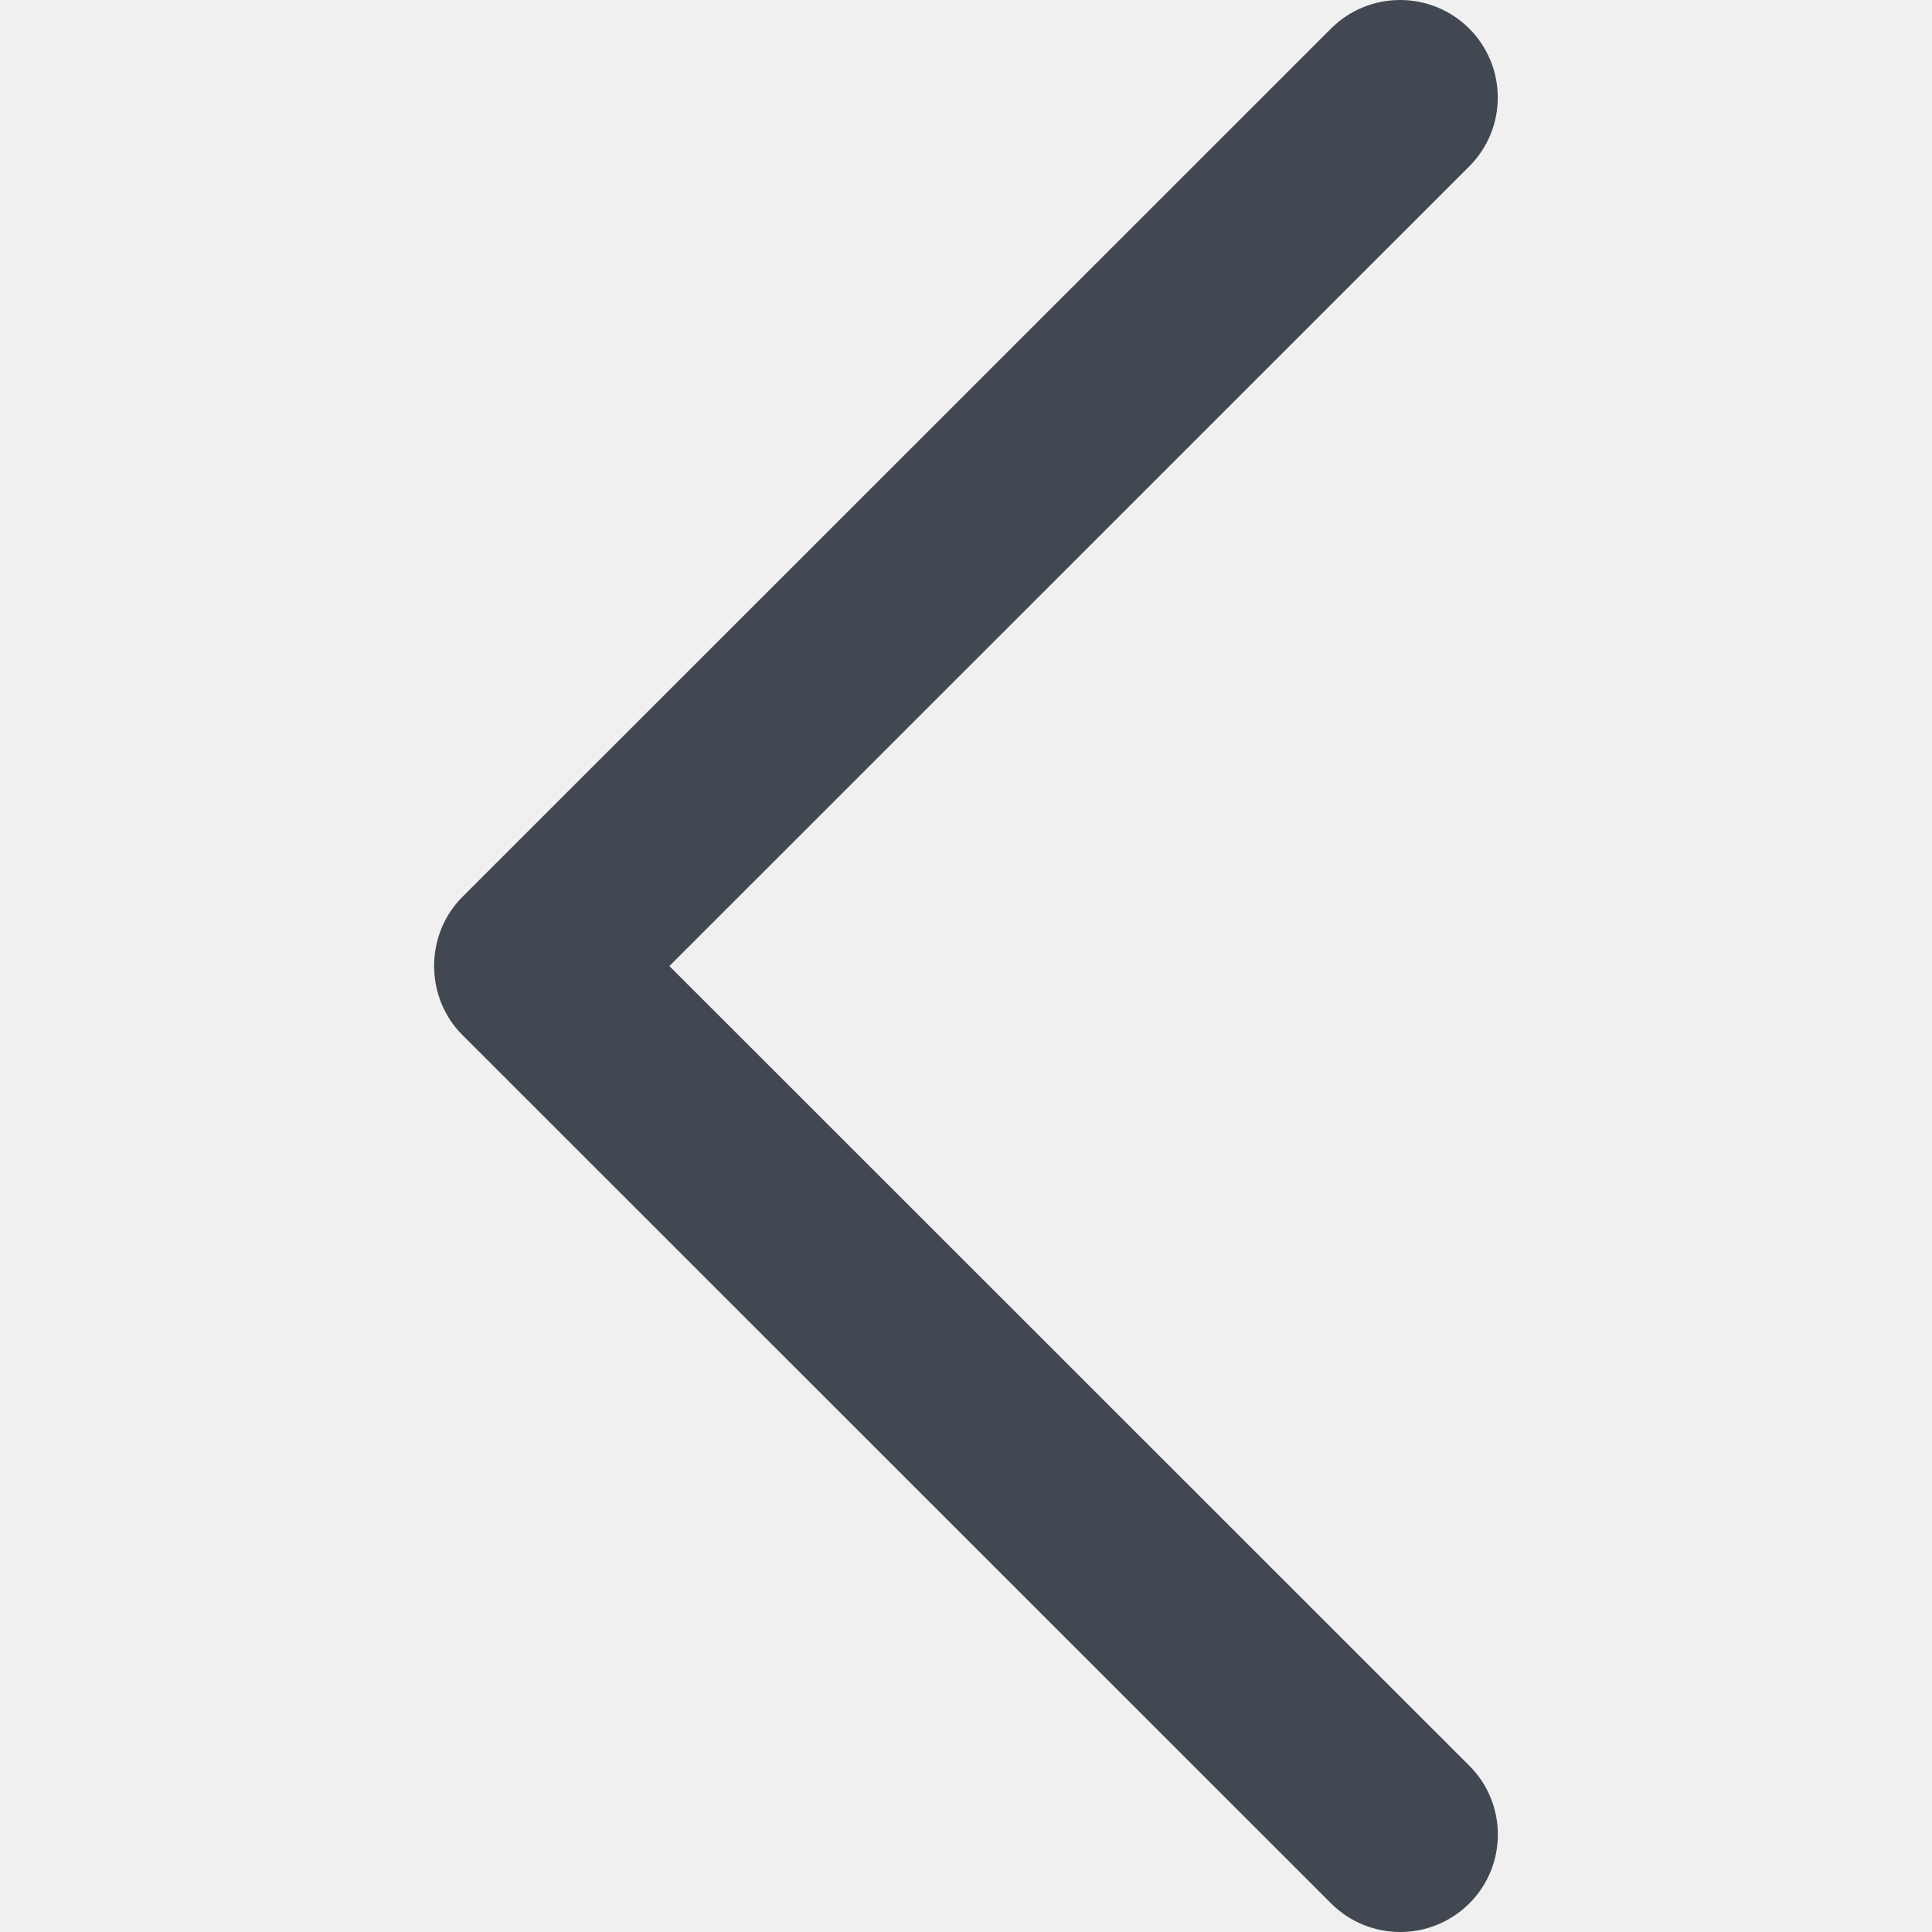
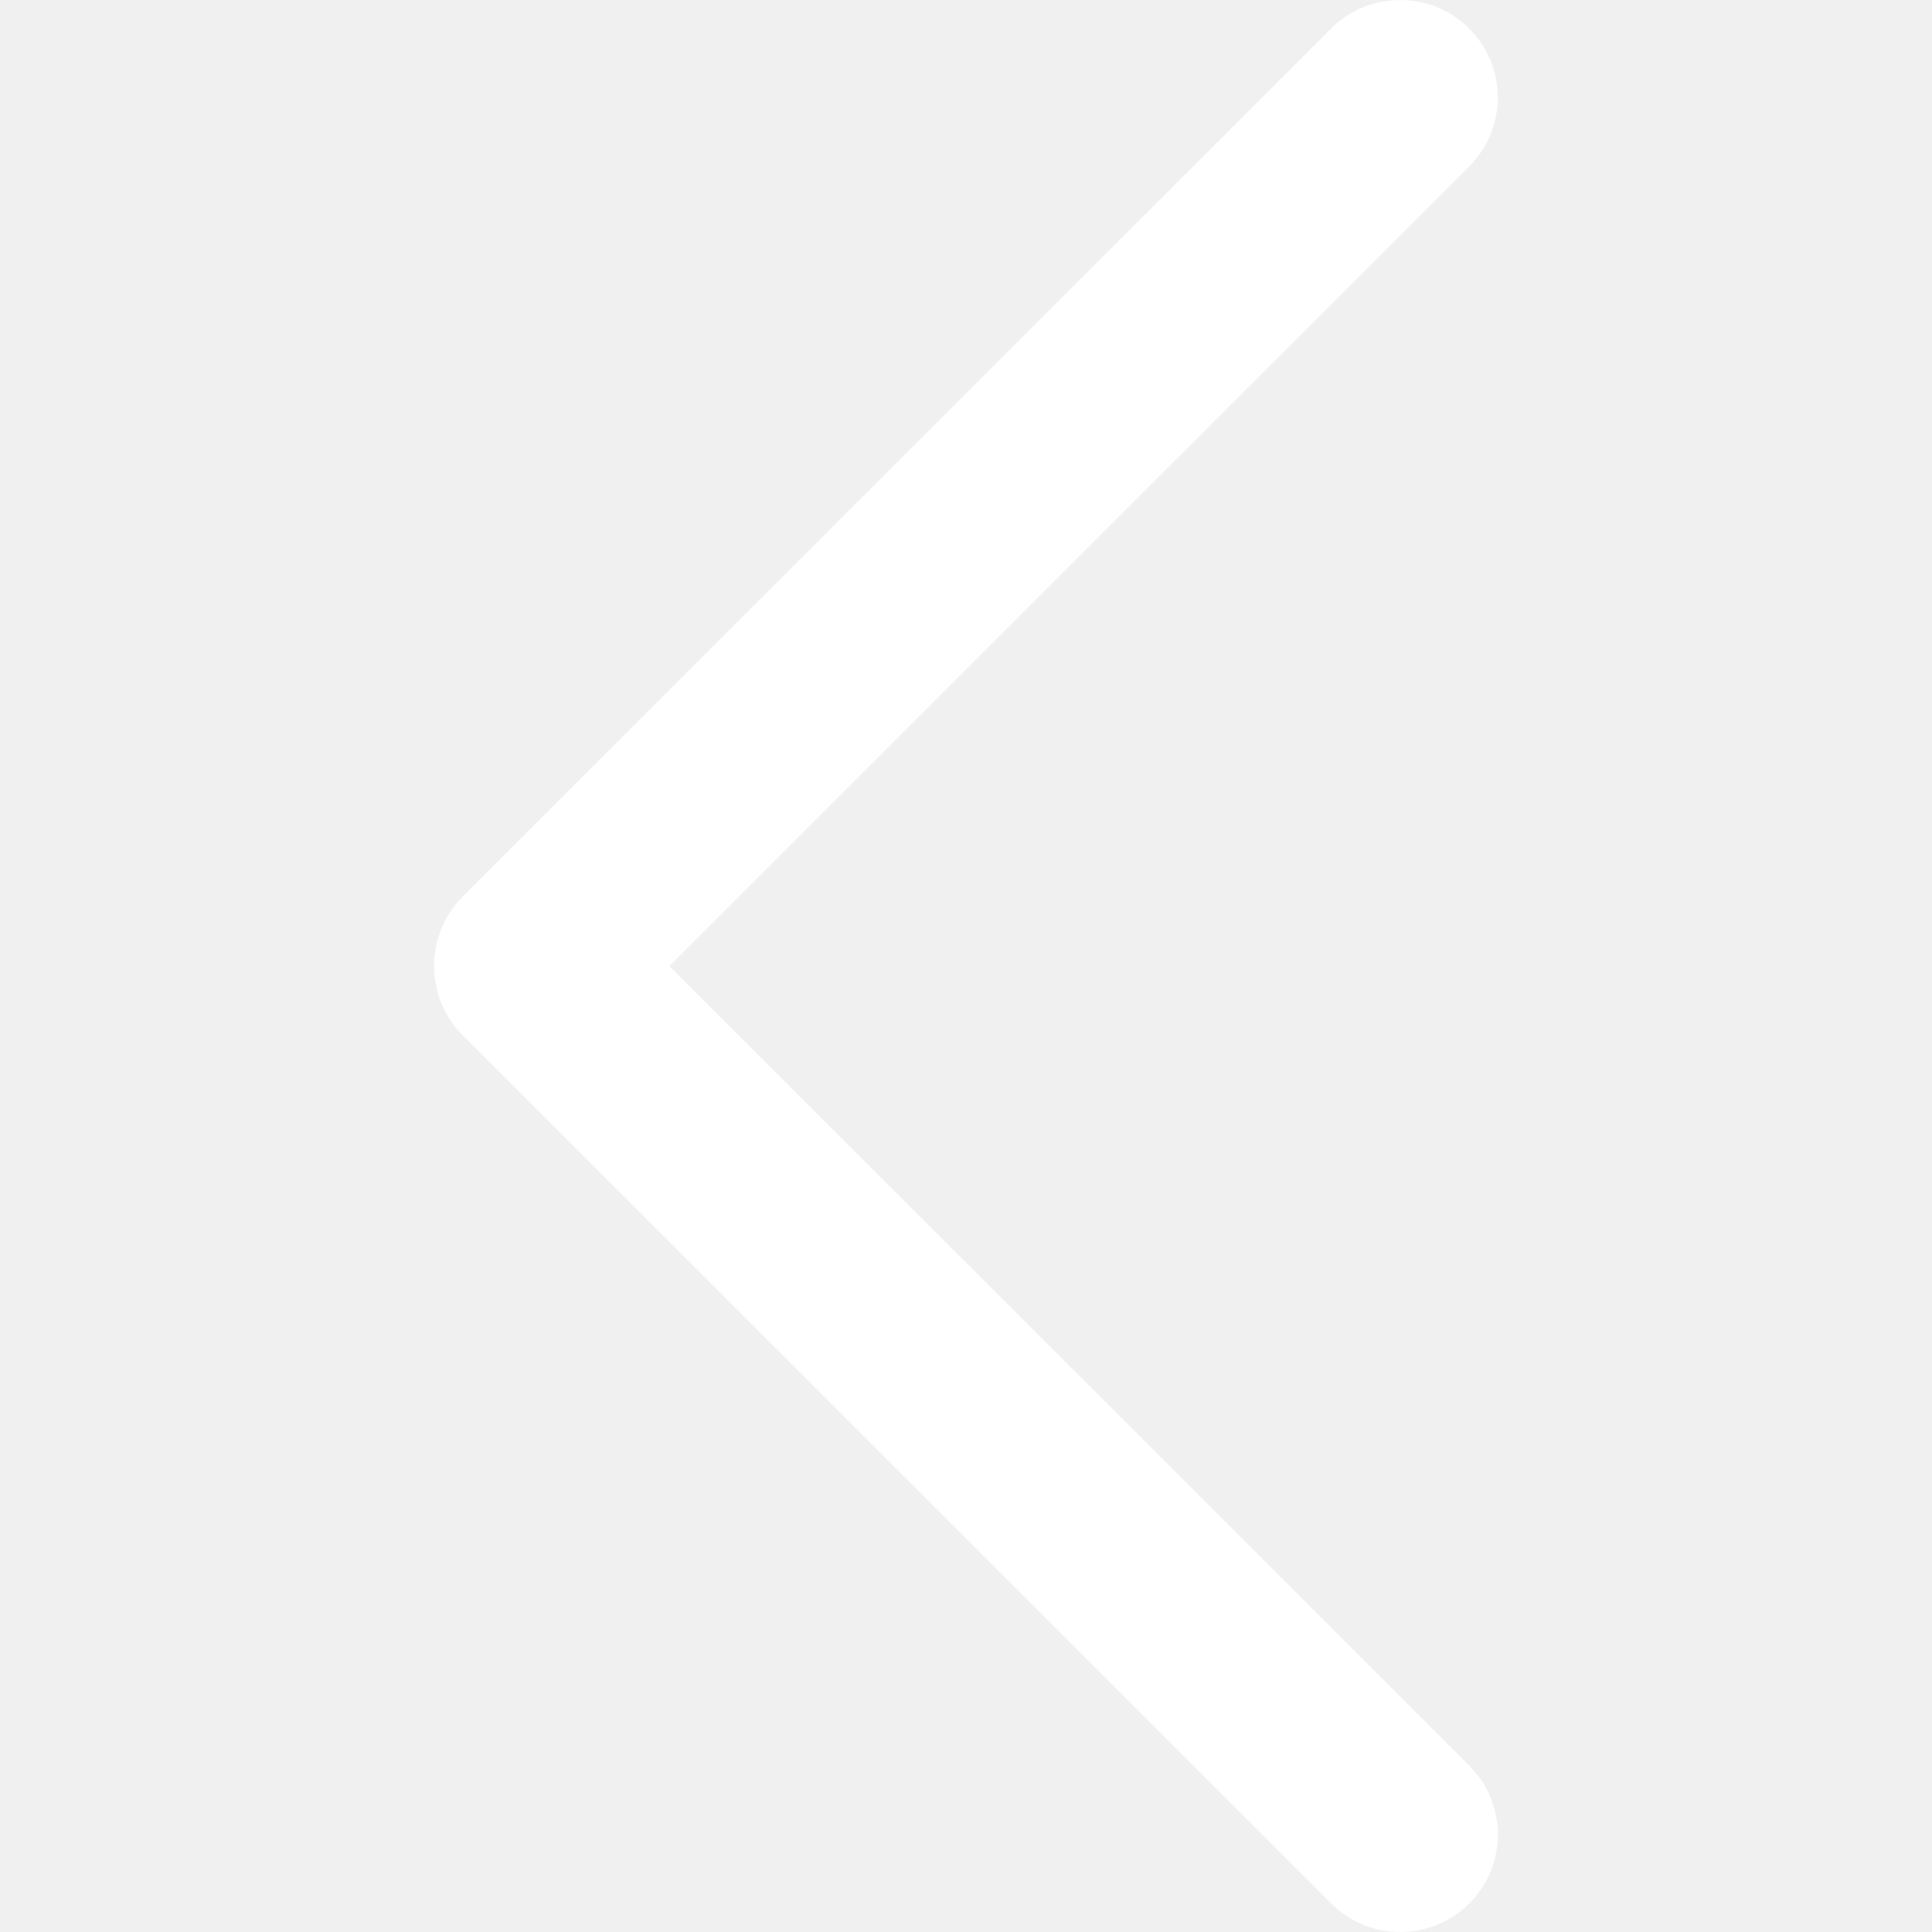
<svg xmlns="http://www.w3.org/2000/svg" version="1.1" id="Capa_1" x="0px" y="0px" viewBox="0 0 240.823 240.823" style="enable-background:new 0 0 240.823 240.823;" xml:space="preserve" width="70px" height="70px">
  <g>
-     <path id="Chevron_Right" d="M57.633,129.007L165.93,237.268c4.752,4.74,12.451,4.74,17.215,0c4.752-4.74,4.752-12.439,0-17.179   l-99.707-99.671l99.695-99.671c4.752-4.74,4.752-12.439,0-17.191c-4.752-4.74-12.463-4.74-17.215,0L57.621,111.816   C52.942,116.507,52.942,124.327,57.633,129.007z" fill="#424851" />
-     <g>
- 	</g>
-     <g>
- 	</g>
-     <g>
- 	</g>
-     <g>
- 	</g>
-     <g>
- 	</g>
-     <g>
- 	</g>
+     <path id="Chevron_Right" d="M57.633,129.007L165.93,237.268c4.752,4.74,12.451,4.74,17.215,0c4.752-4.74,4.752-12.439,0-17.179   l-99.707-99.671l99.695-99.671c4.752-4.74,4.752-12.439,0-17.191c-4.752-4.74-12.463-4.74-17.215,0L57.621,111.816   C52.942,116.507,52.942,124.327,57.633,129.007z" fill="#ffffff" />
  </g>
-   <g>
- </g>
-   <g>
- </g>
-   <g>
- </g>
-   <g>
- </g>
-   <g>
- </g>
-   <g>
- </g>
-   <g>
- </g>
-   <g>
- </g>
-   <g>
- </g>
-   <g>
- </g>
-   <g>
- </g>
-   <g>
- </g>
-   <g>
- </g>
-   <g>
- </g>
-   <g>
- </g>
</svg>
